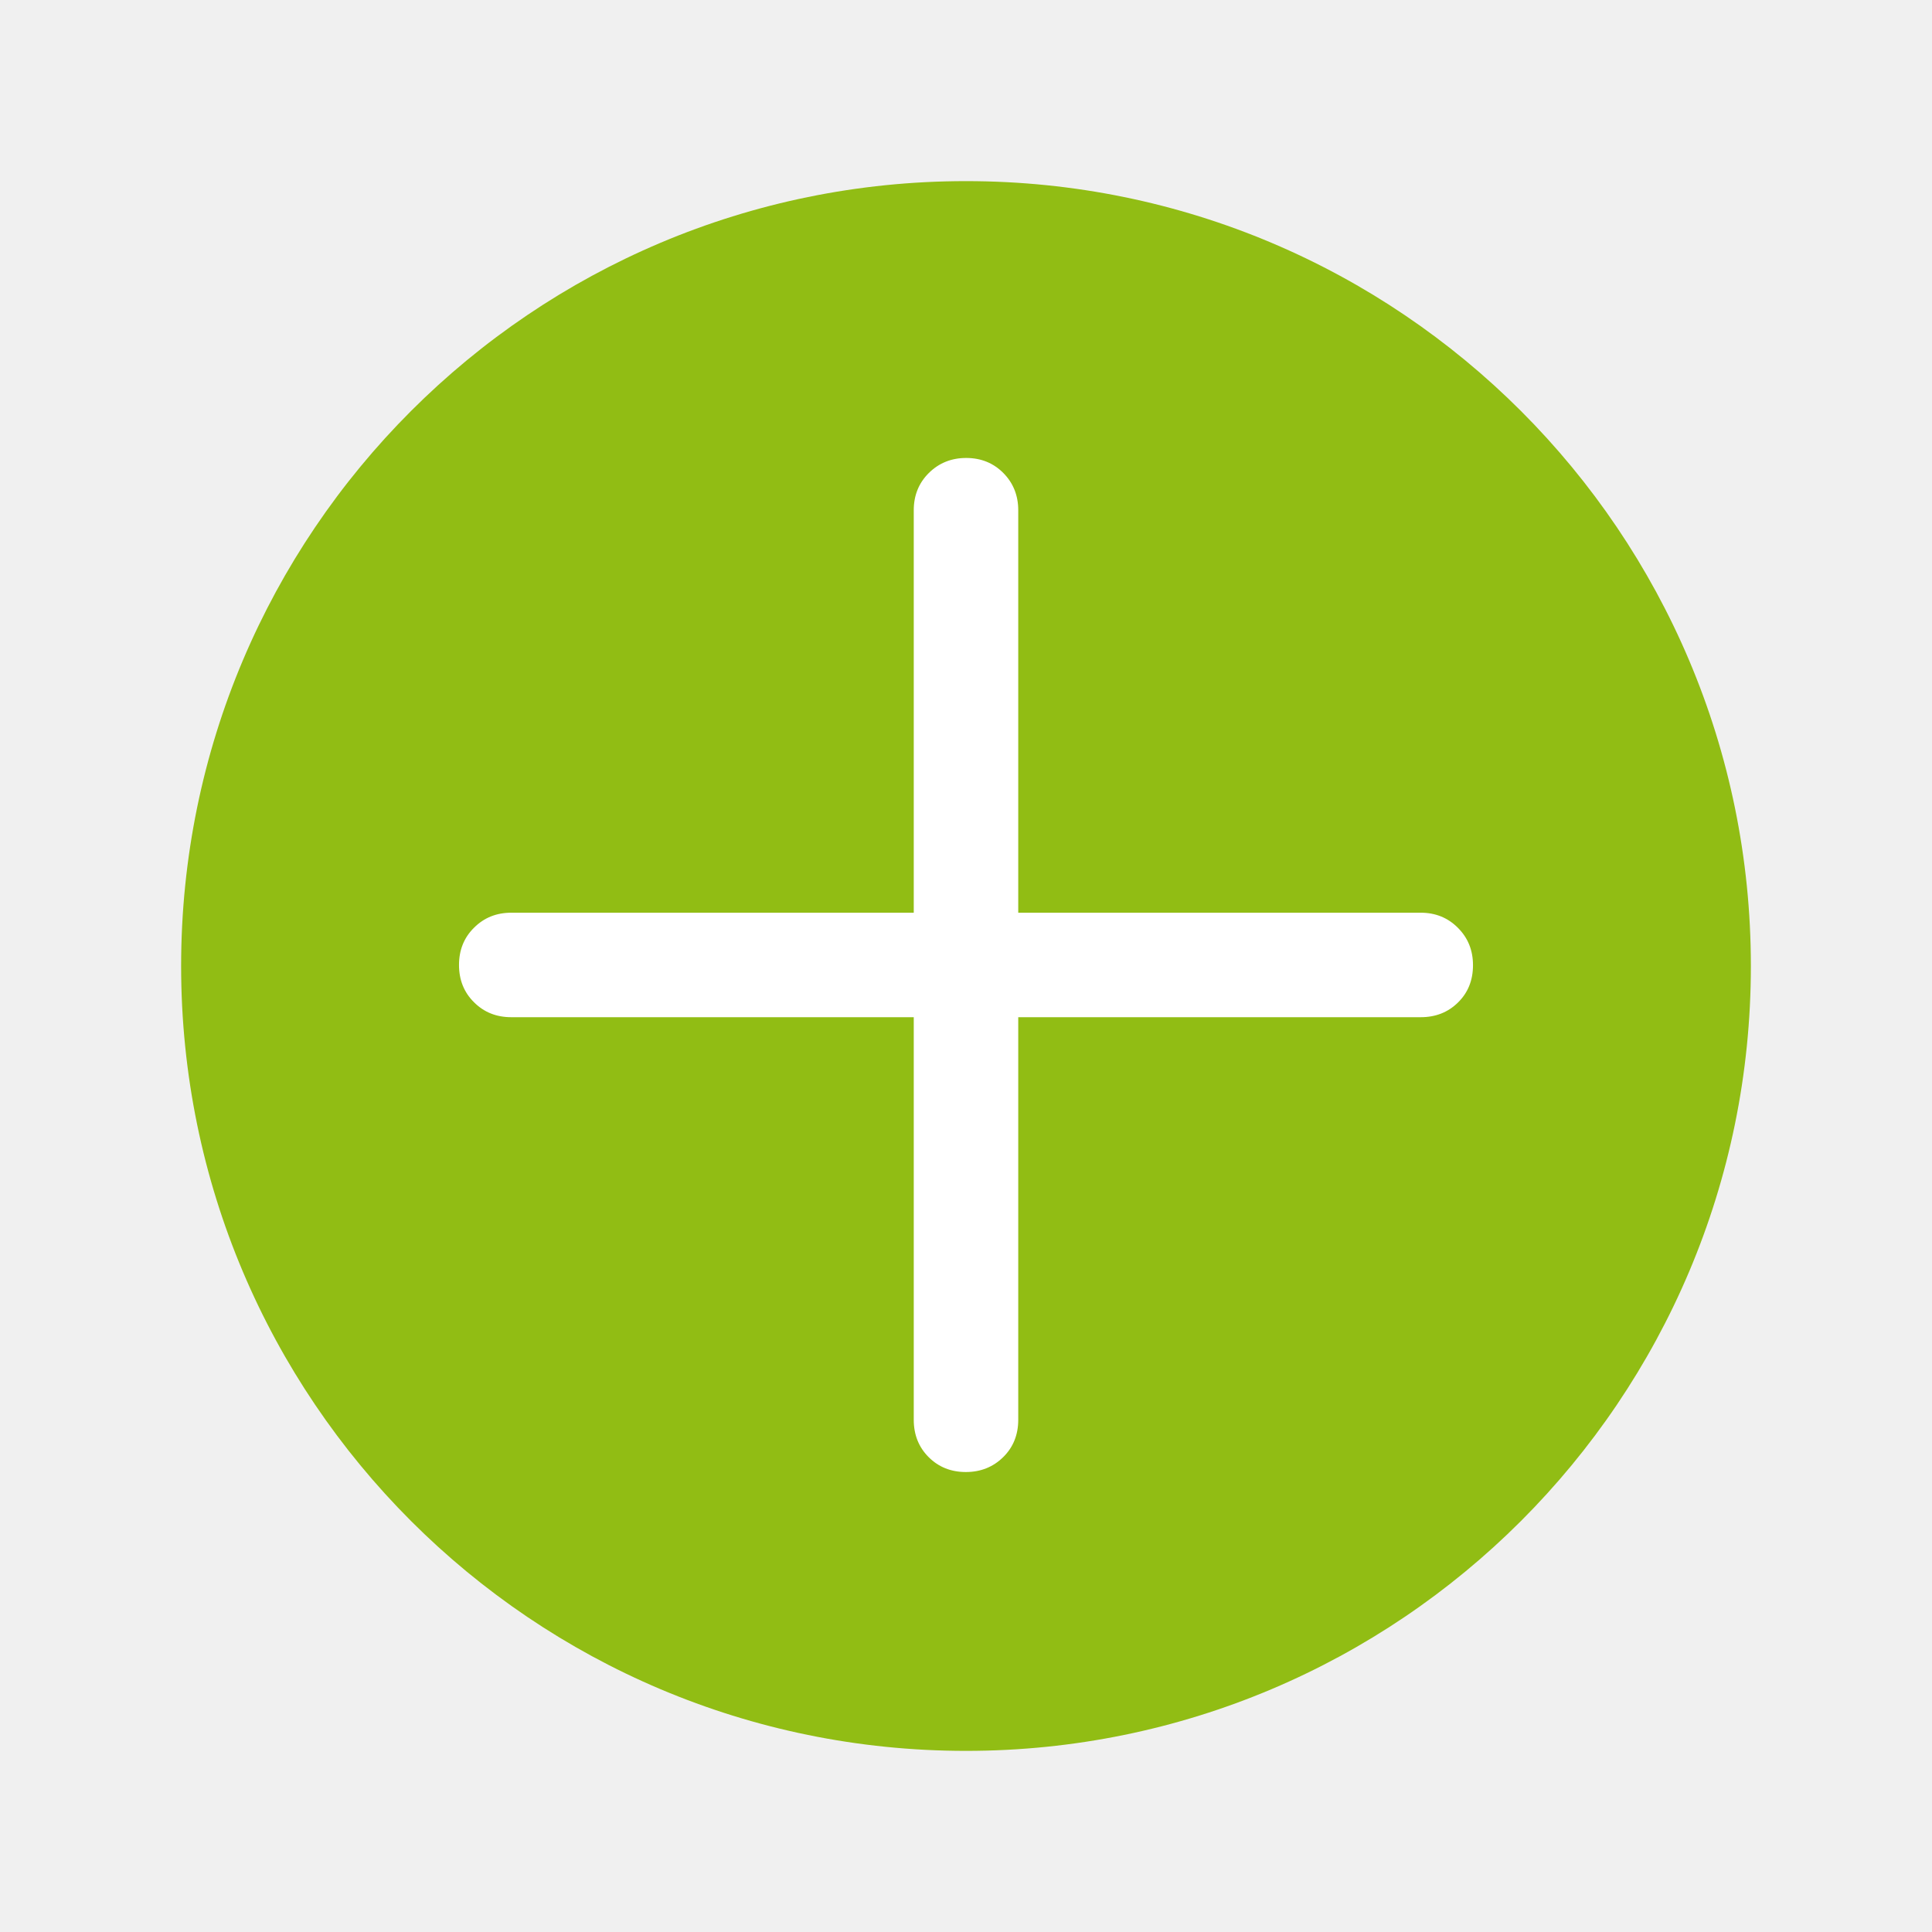
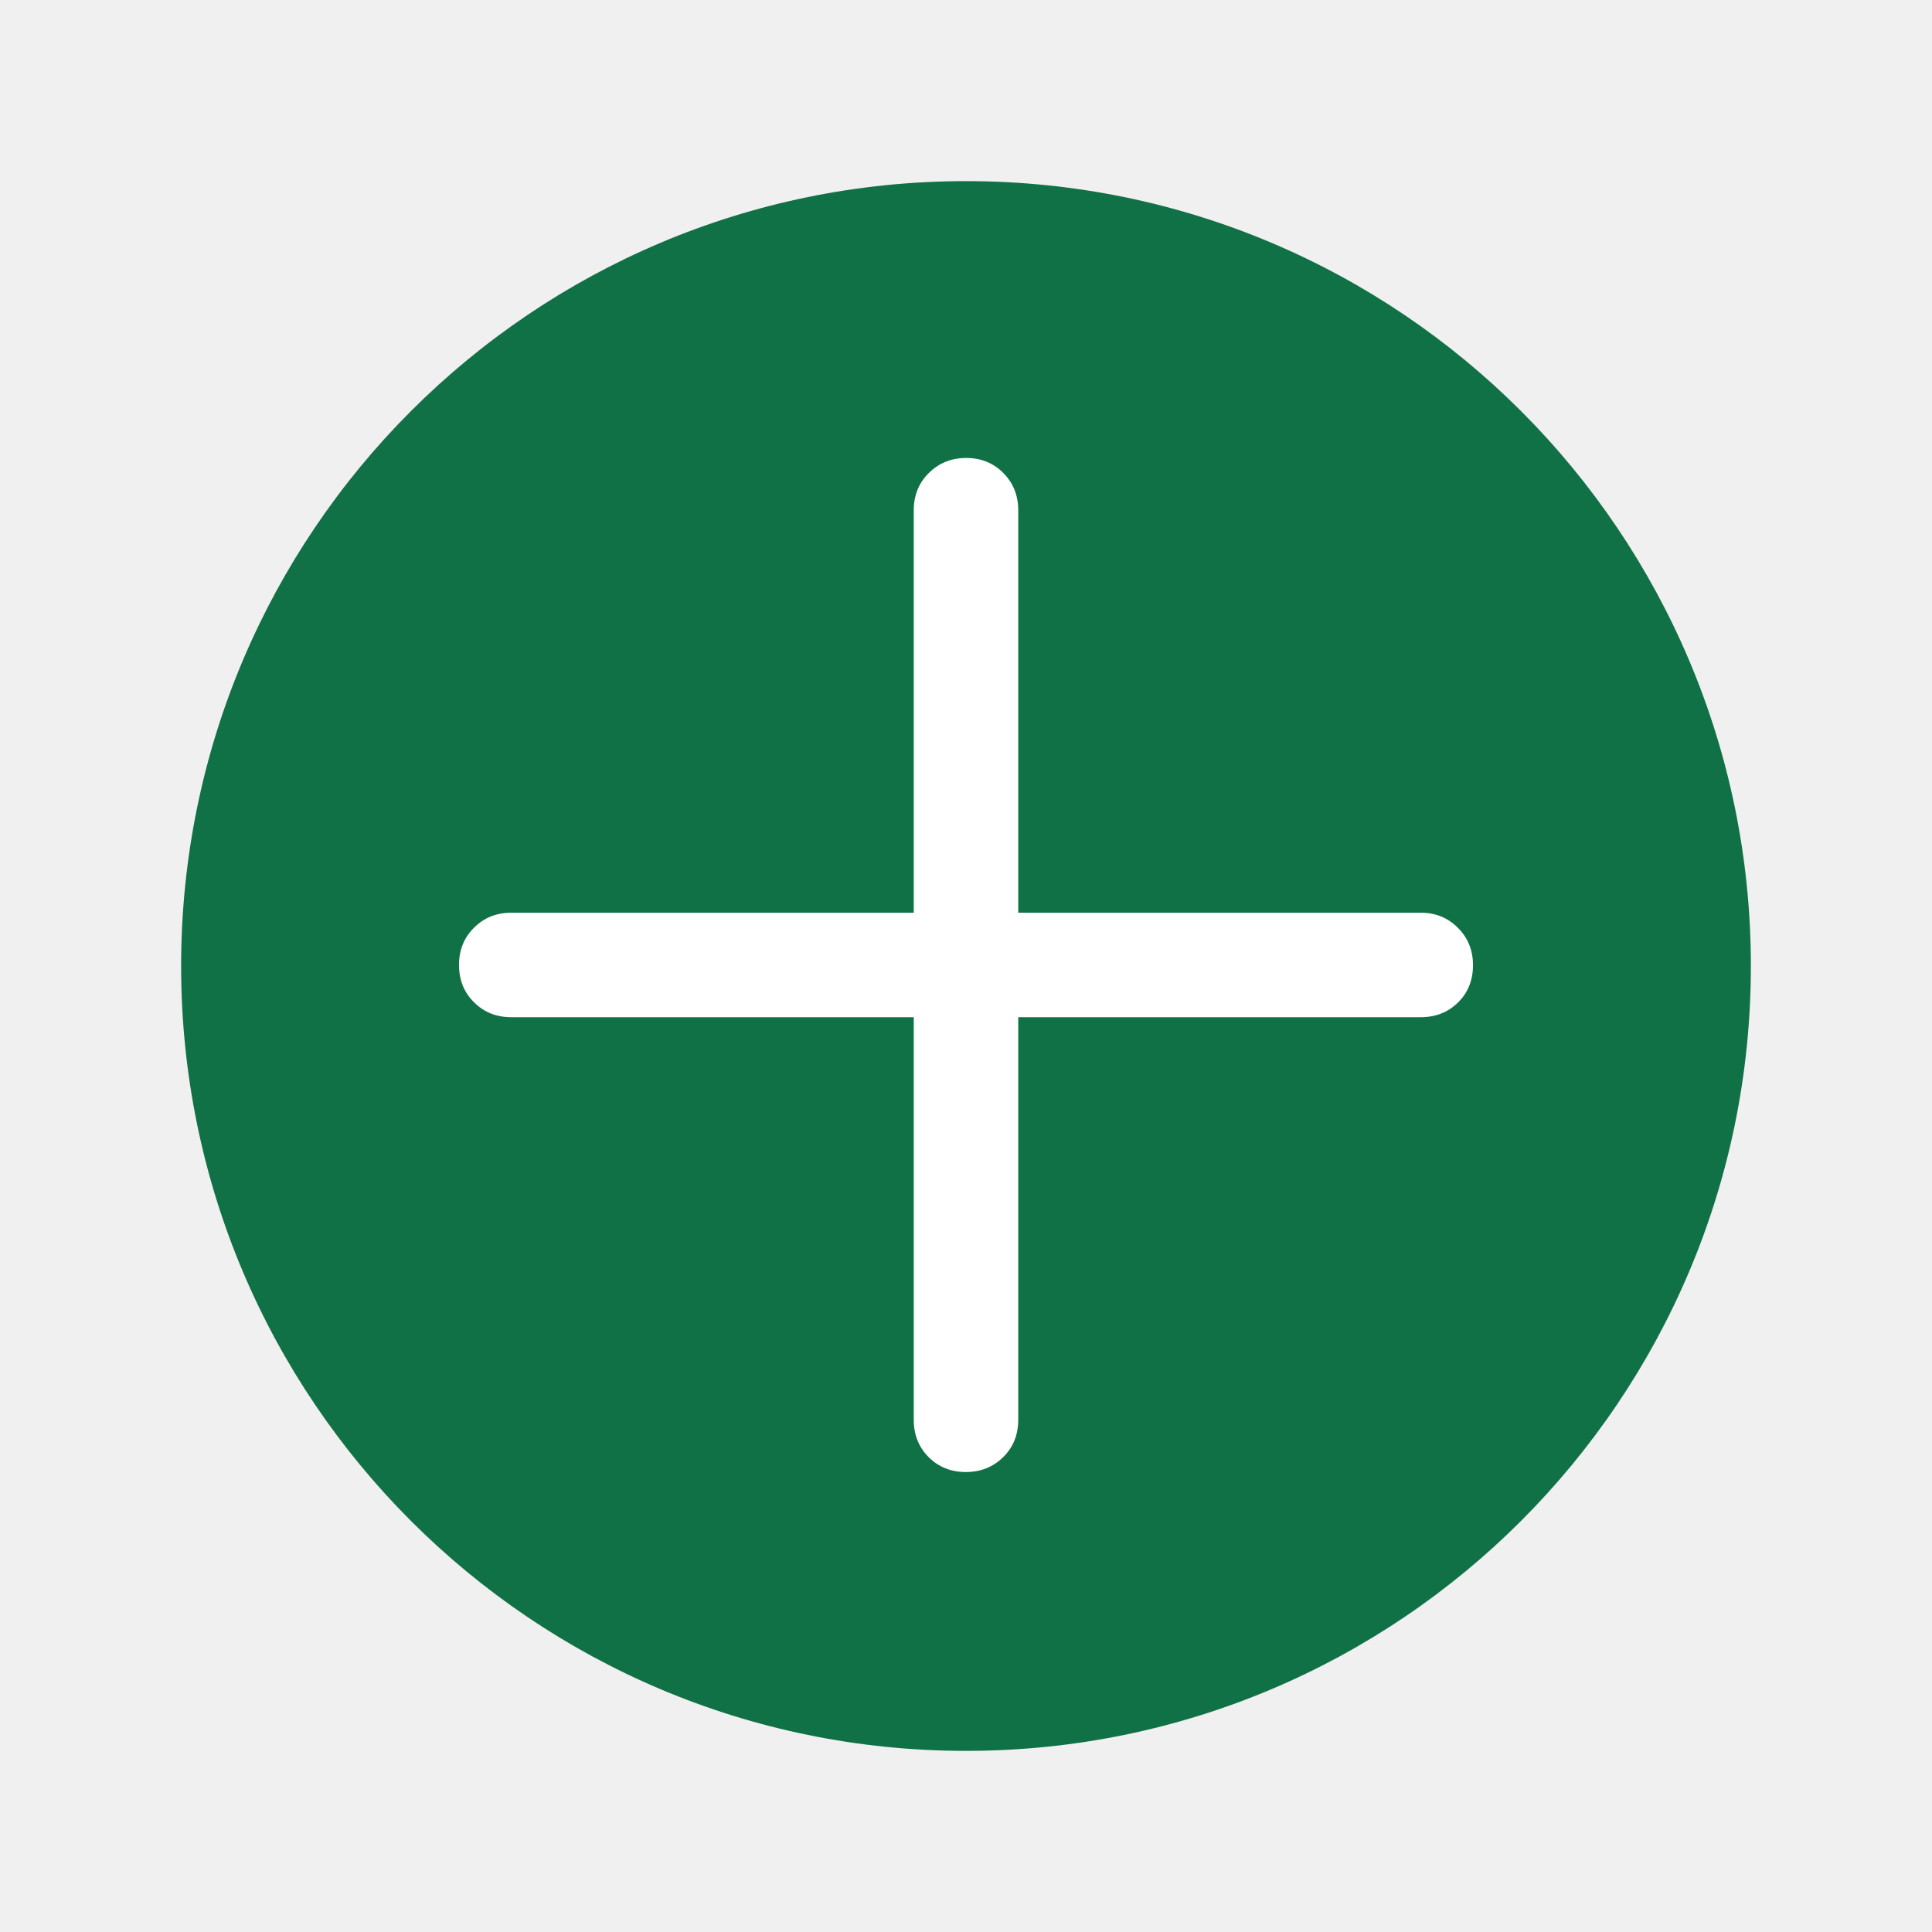
<svg xmlns="http://www.w3.org/2000/svg" width="24" height="24" viewBox="0 0 24 24" fill="none">
-   <circle cx="12" cy="12" r="9.75" fill="#91BD14" />
+   <circle cx="12" cy="12" r="9.75" fill="#117146" />
  <path d="M11.351 12.636H6.351C6.167 12.636 6.013 12.575 5.889 12.451C5.764 12.328 5.702 12.173 5.702 11.987C5.702 11.802 5.764 11.647 5.889 11.524C6.013 11.4 6.167 11.338 6.351 11.338H11.351V6.338C11.351 6.155 11.413 6 11.538 5.876C11.663 5.752 11.818 5.689 12.002 5.689C12.187 5.689 12.341 5.752 12.464 5.876C12.587 6 12.649 6.155 12.649 6.338V11.338H17.649C17.833 11.338 17.987 11.401 18.111 11.526C18.236 11.651 18.298 11.805 18.298 11.99C18.298 12.177 18.236 12.332 18.111 12.454C17.987 12.576 17.833 12.636 17.649 12.636H12.649V17.637C12.649 17.823 12.587 17.978 12.462 18.101C12.337 18.224 12.182 18.286 11.998 18.286C11.813 18.286 11.659 18.224 11.536 18.101C11.413 17.978 11.351 17.823 11.351 17.637V12.636Z" fill="white" />
</svg>
